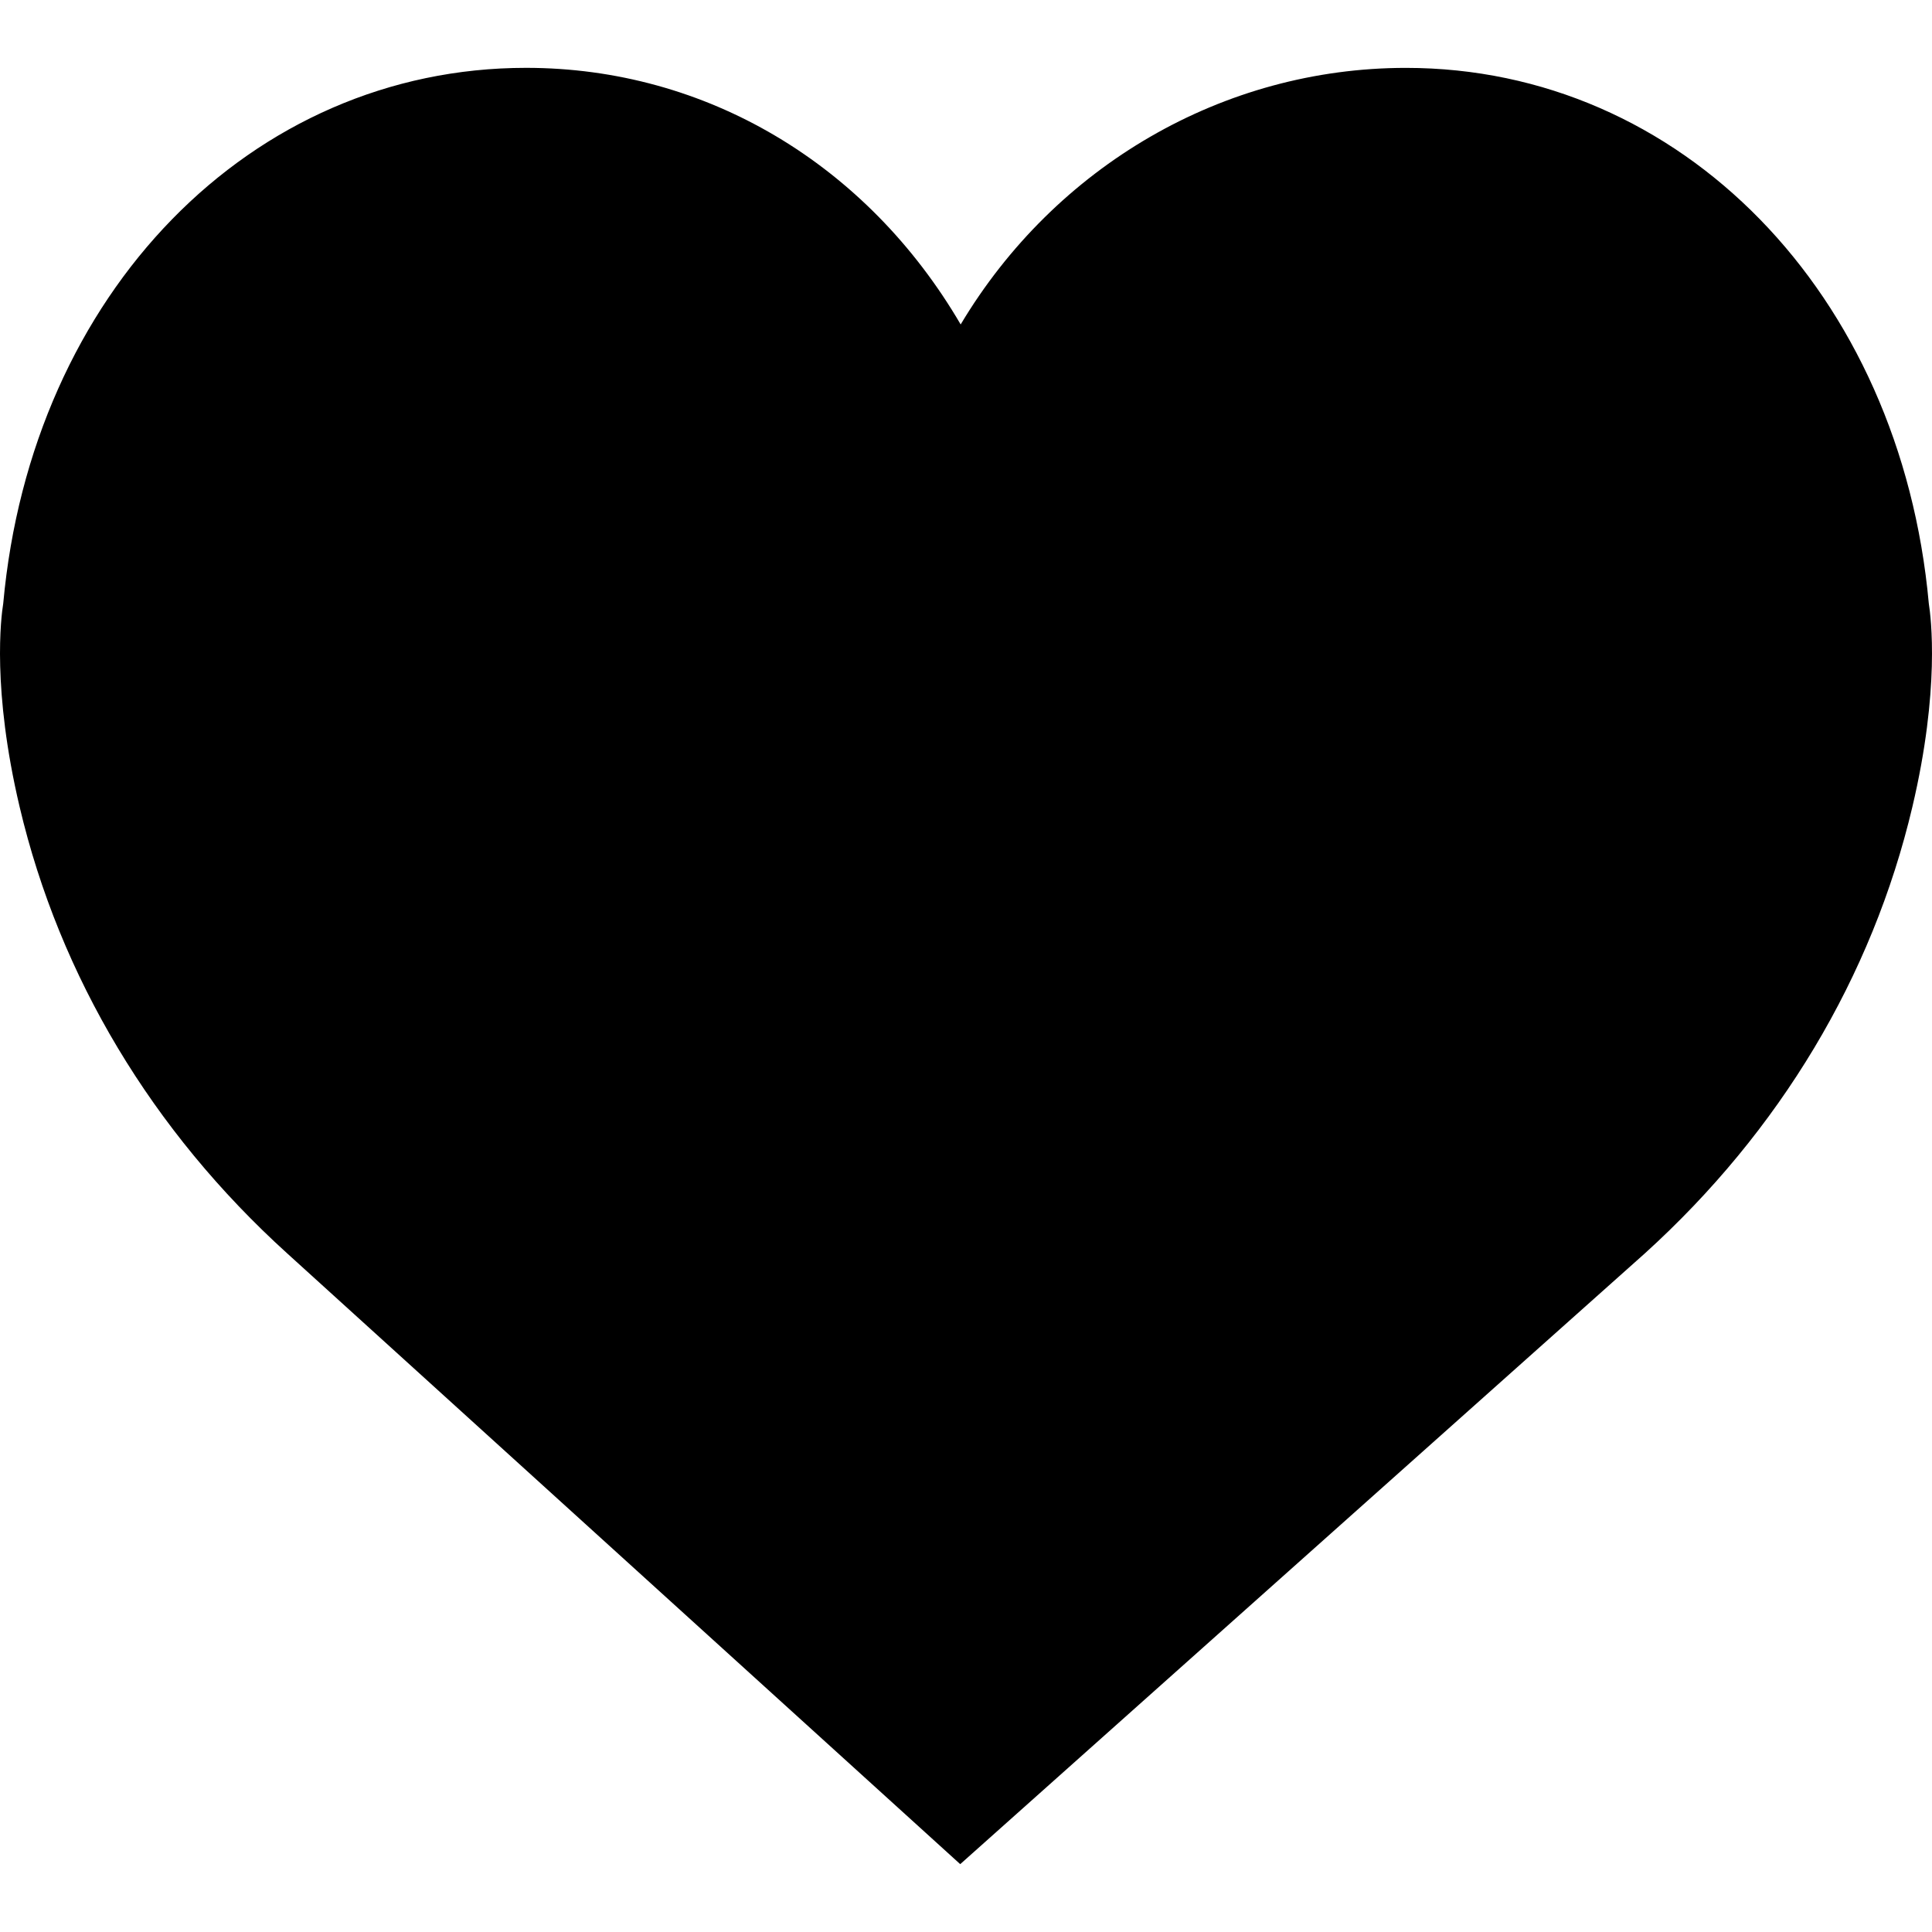
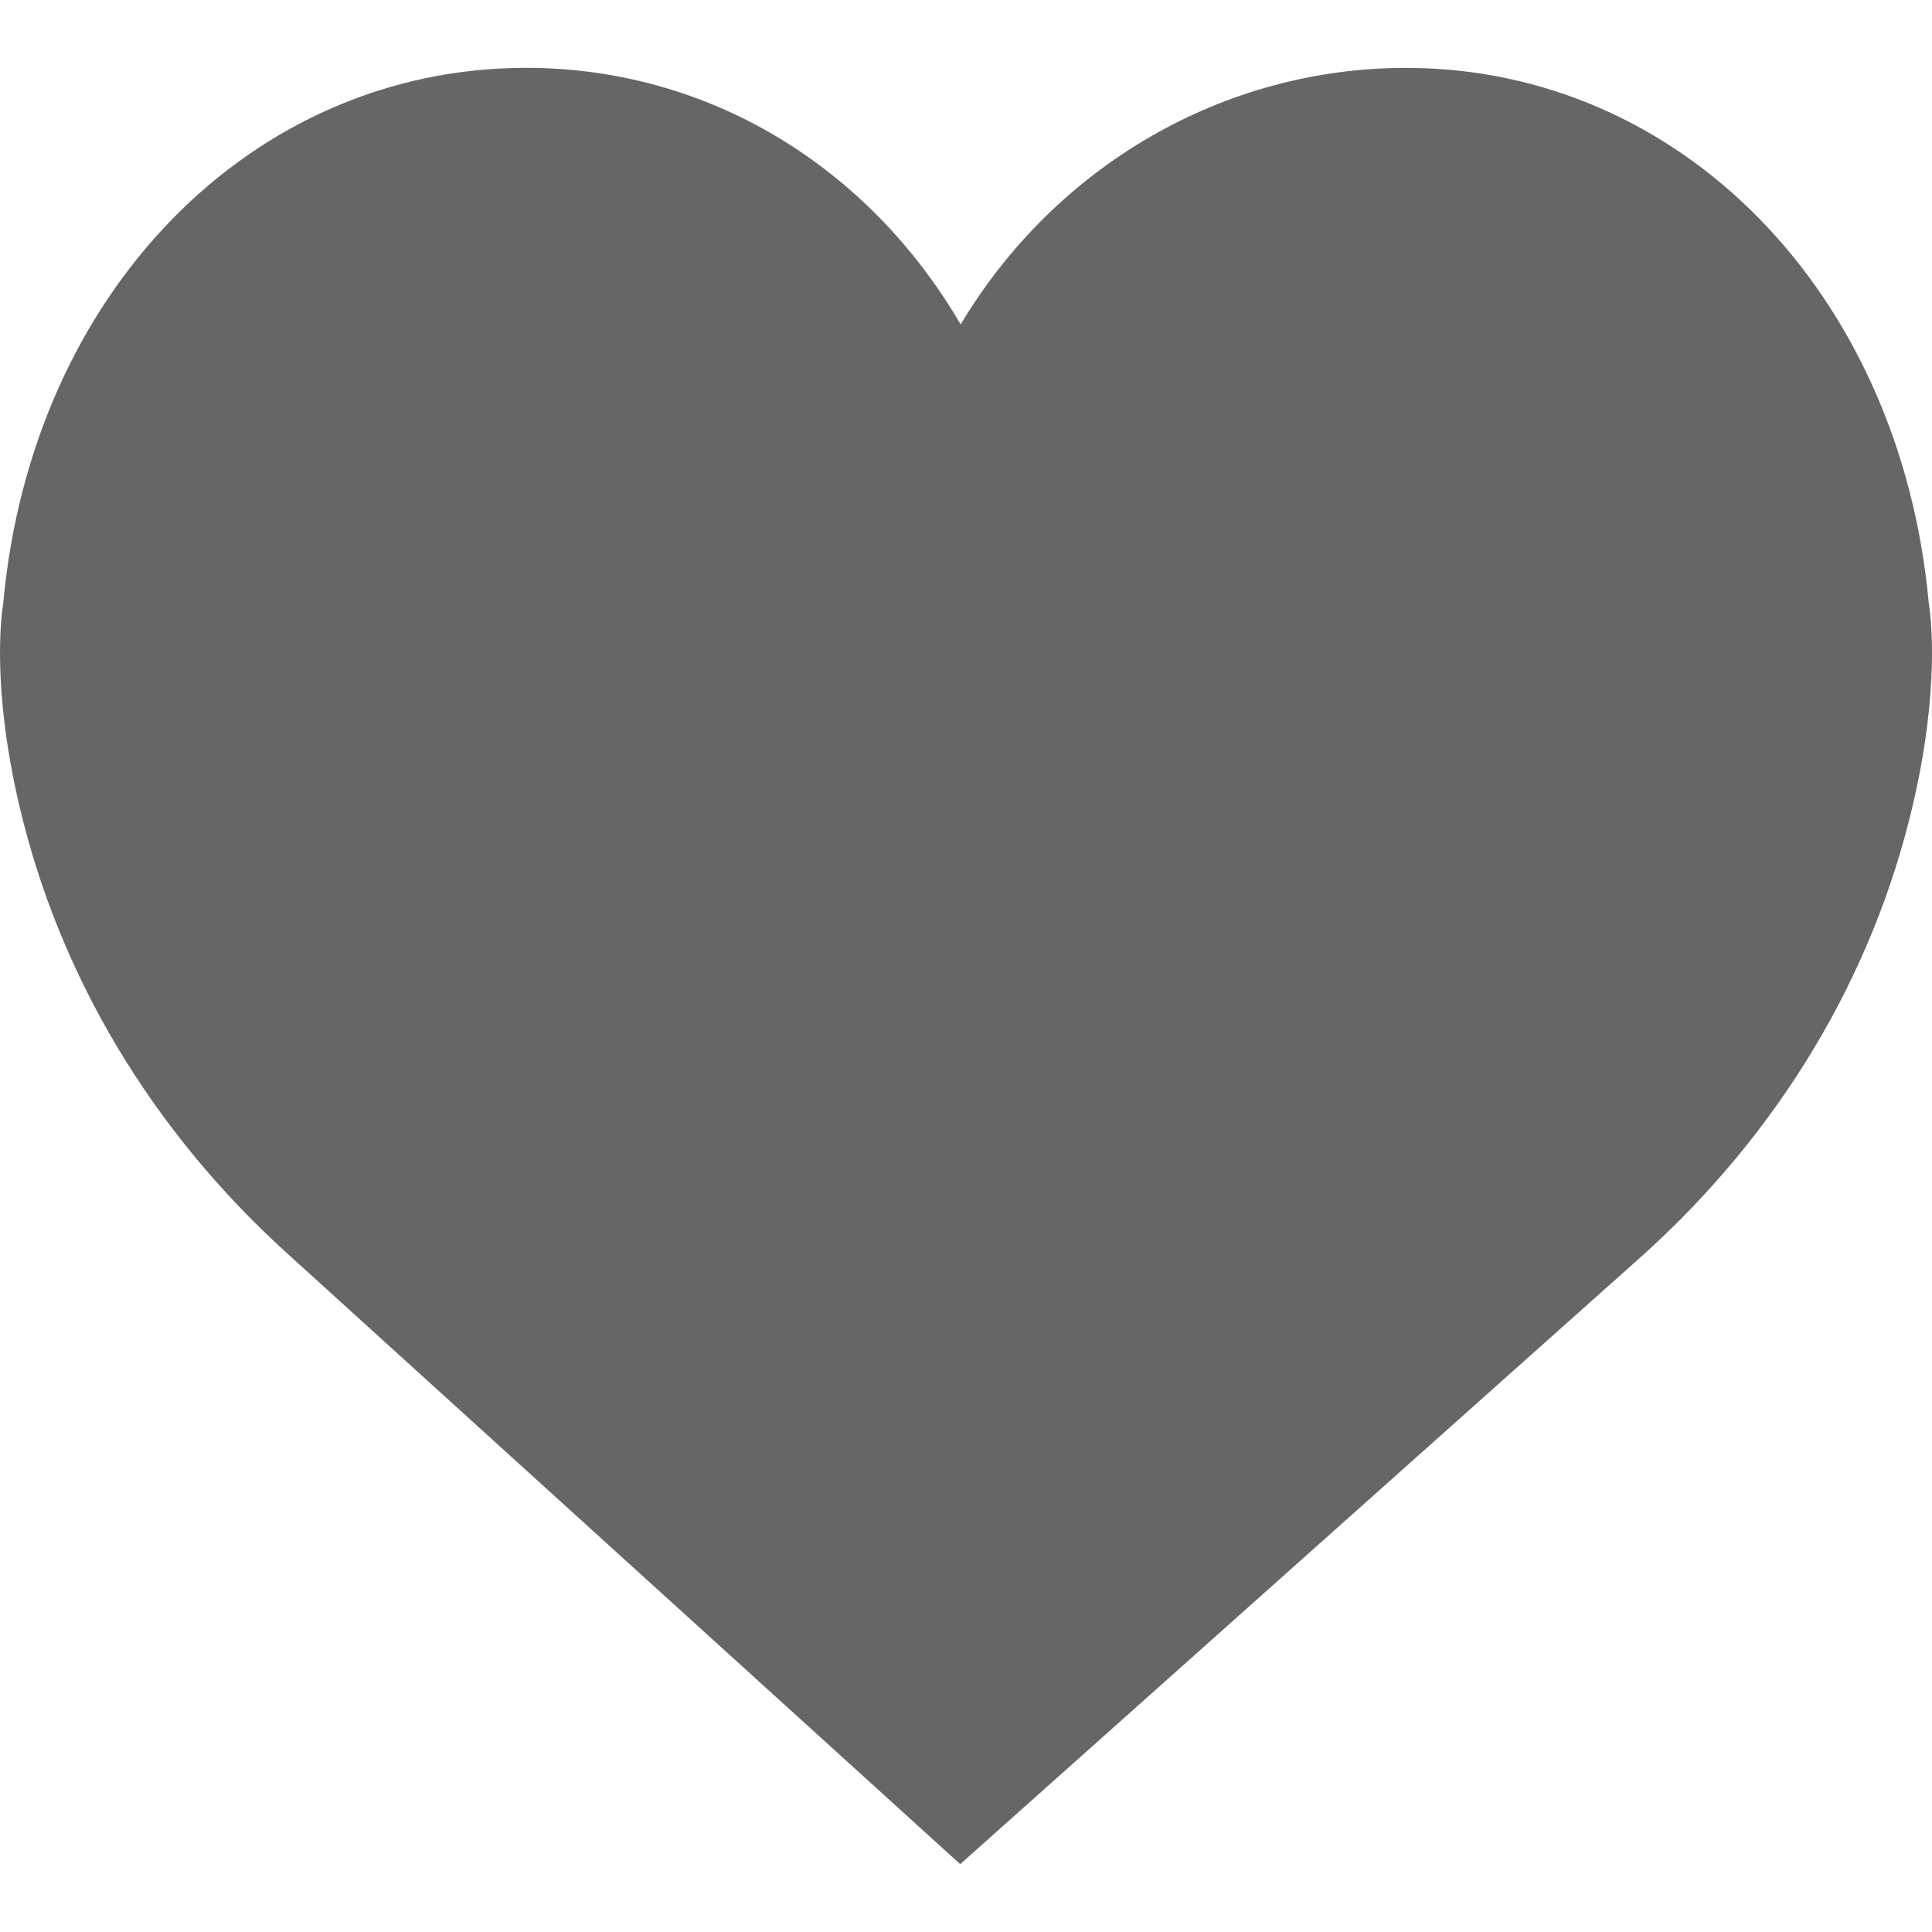
- <svg xmlns="http://www.w3.org/2000/svg" version="1.1" id="Capa_1" x="0px" y="0px" viewBox="0 0 51.997 51.997" style="enable-background:new 0 0 51.997 51.997;" xml:space="preserve">
+ <svg xmlns="http://www.w3.org/2000/svg" version="1.1" x="0px" y="0px" viewBox="0 0 51.997 51.997" style="enable-background:new 0 0 51.997 51.997;" xml:space="preserve">
+   <style>
+ 	 	path{
+ 	 		fill: #666;
+ 	 	}
+ 	 </style>
  <path d="M51.911,16.242C51.152,7.888,45.239,1.827,37.839,1.827c-4.93,0-9.444,2.653-11.984,6.905  c-2.517-4.307-6.846-6.906-11.697-6.906c-7.399,0-13.313,6.061-14.071,14.415c-0.06,0.369-0.306,2.311,0.442,5.478  c1.078,4.568,3.568,8.723,7.199,12.013l18.115,16.439l18.426-16.438c3.631-3.291,6.121-7.445,7.199-12.014  C52.216,18.553,51.97,16.611,51.911,16.242z" />
  <g>
</g>
  <g>
</g>
  <g>
</g>
  <g>
</g>
  <g>
</g>
  <g>
</g>
  <g>
</g>
  <g>
</g>
  <g>
</g>
  <g>
</g>
  <g>
</g>
  <g>
</g>
  <g>
</g>
  <g>
</g>
  <g>
</g>
</svg>
